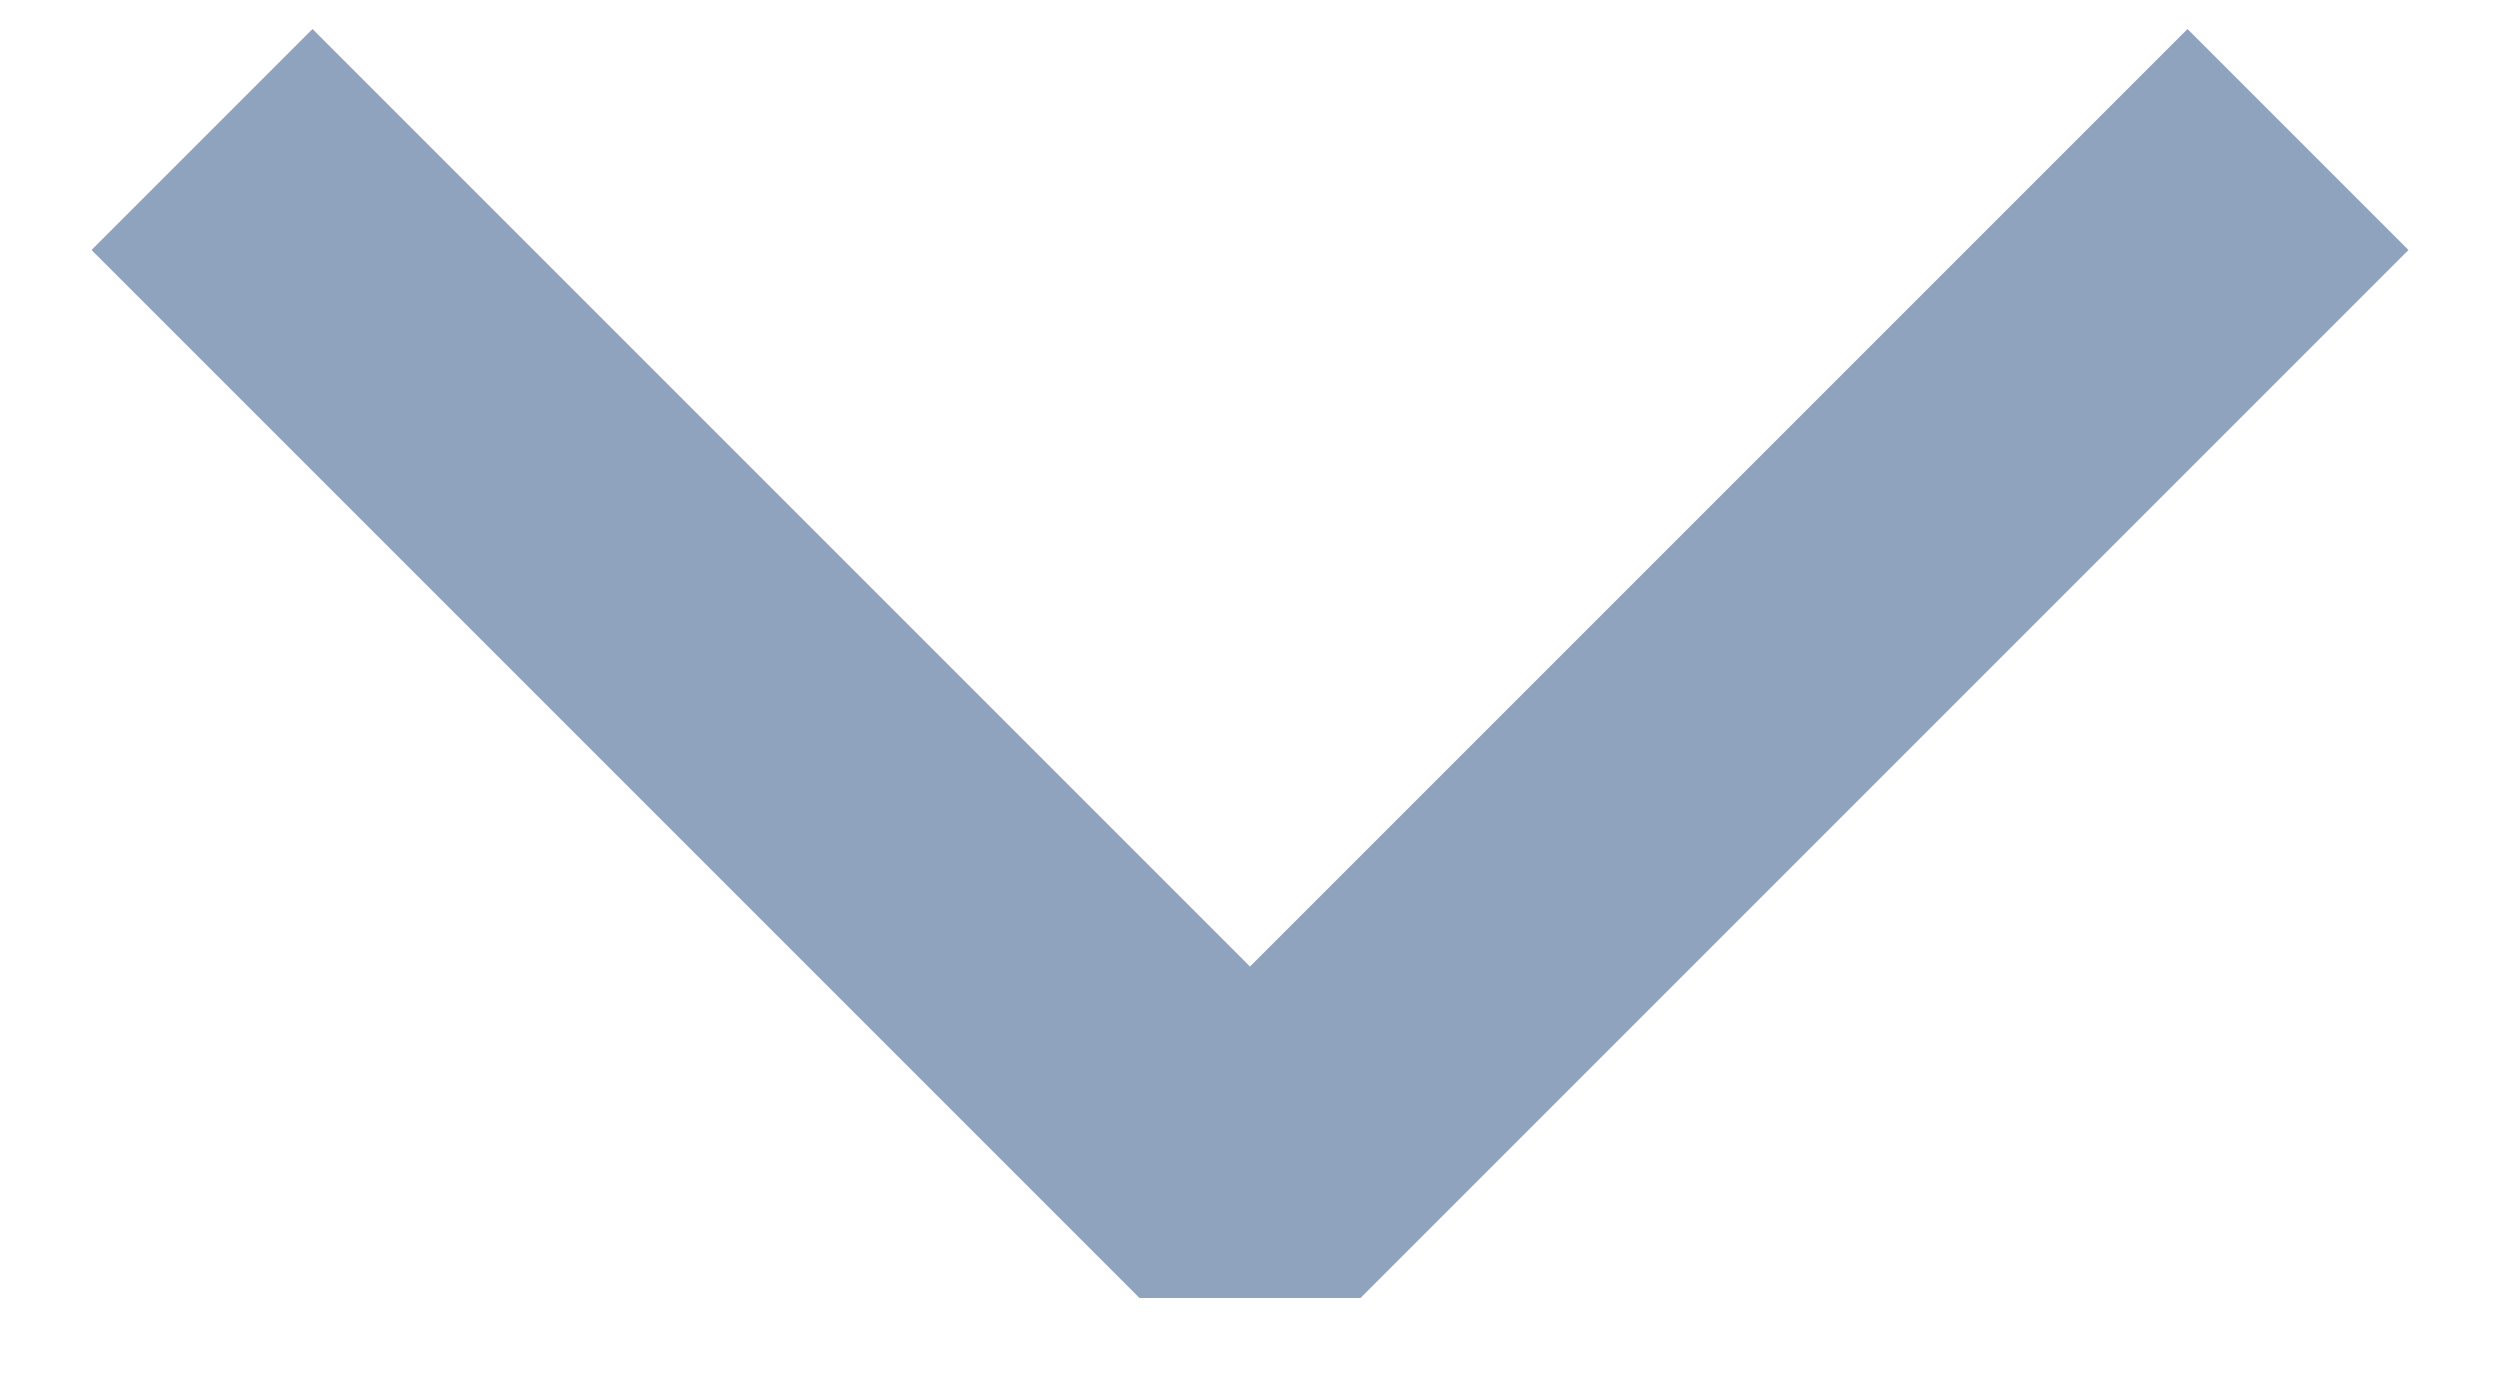
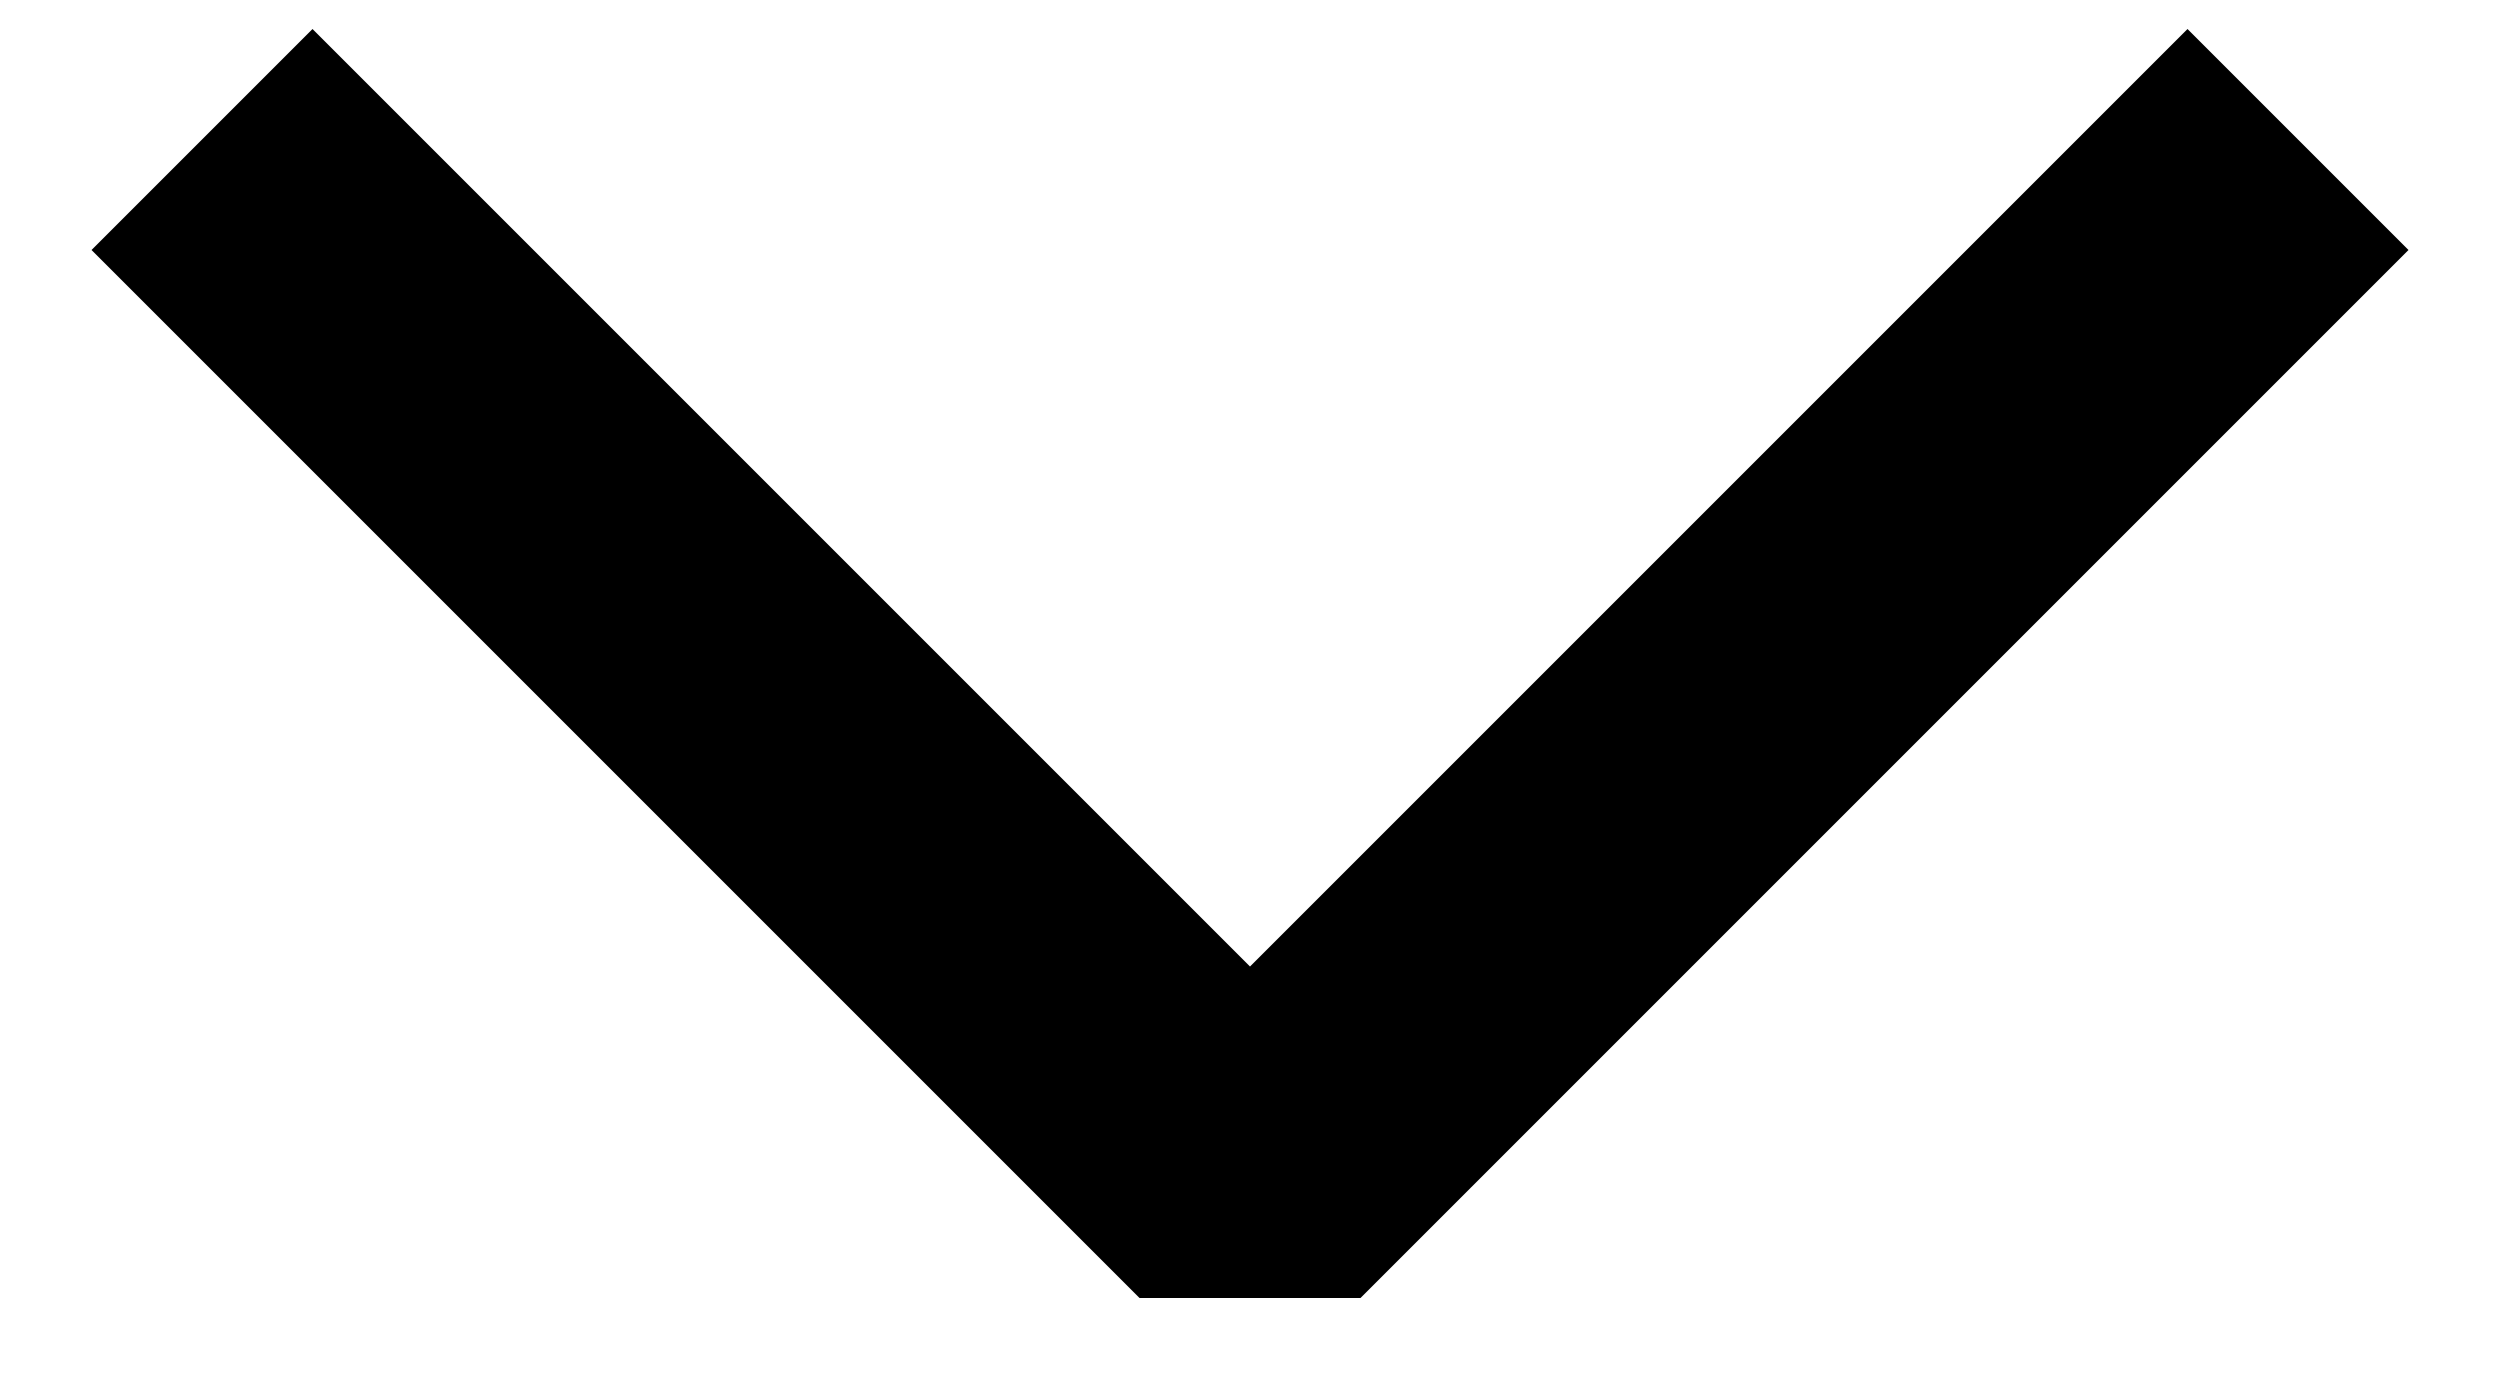
<svg xmlns="http://www.w3.org/2000/svg" width="20" height="11" viewBox="0 0 20 11" fill="none">
-   <path d="M17.5 2L10 9.5L2.5 2" stroke="#8FA3BF" stroke-width="2.5" stroke-linecap="square" stroke-linejoin="bevel" />
+   <path d="M17.5 2L10 9.5L2.5 2" stroke="currentcolor" stroke-width="2.5" stroke-linecap="square" stroke-linejoin="bevel" />
</svg>
